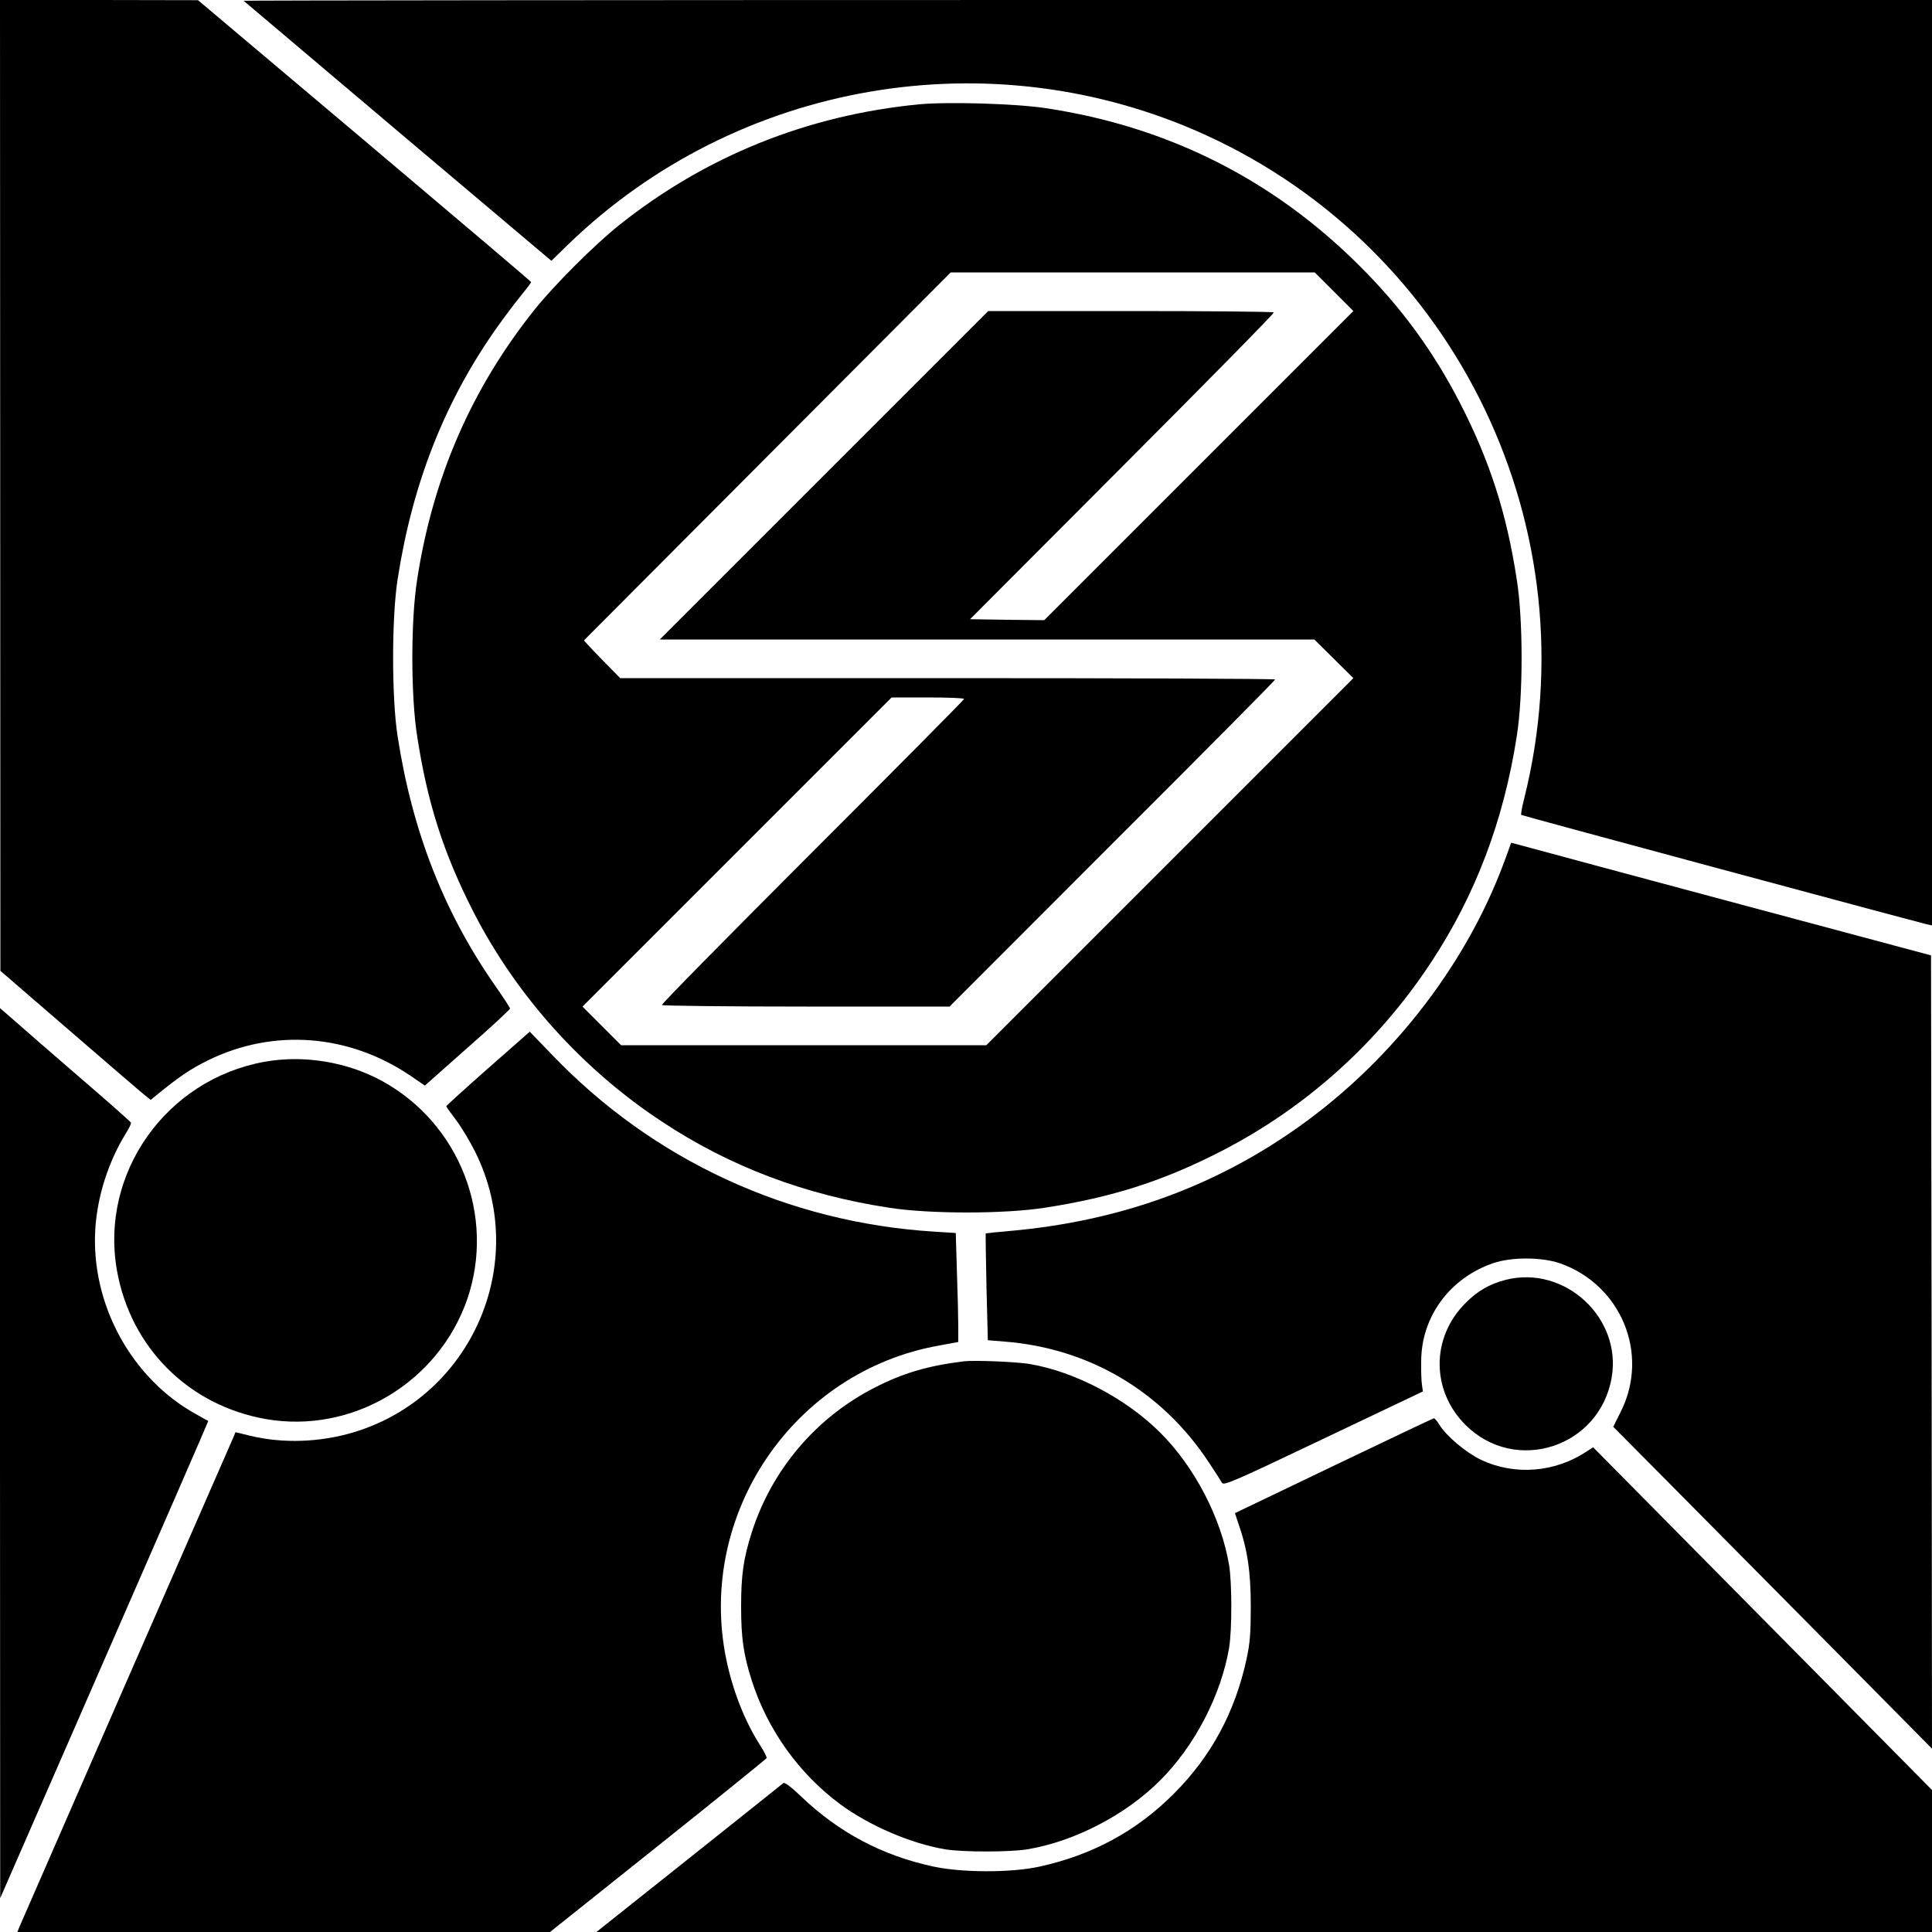
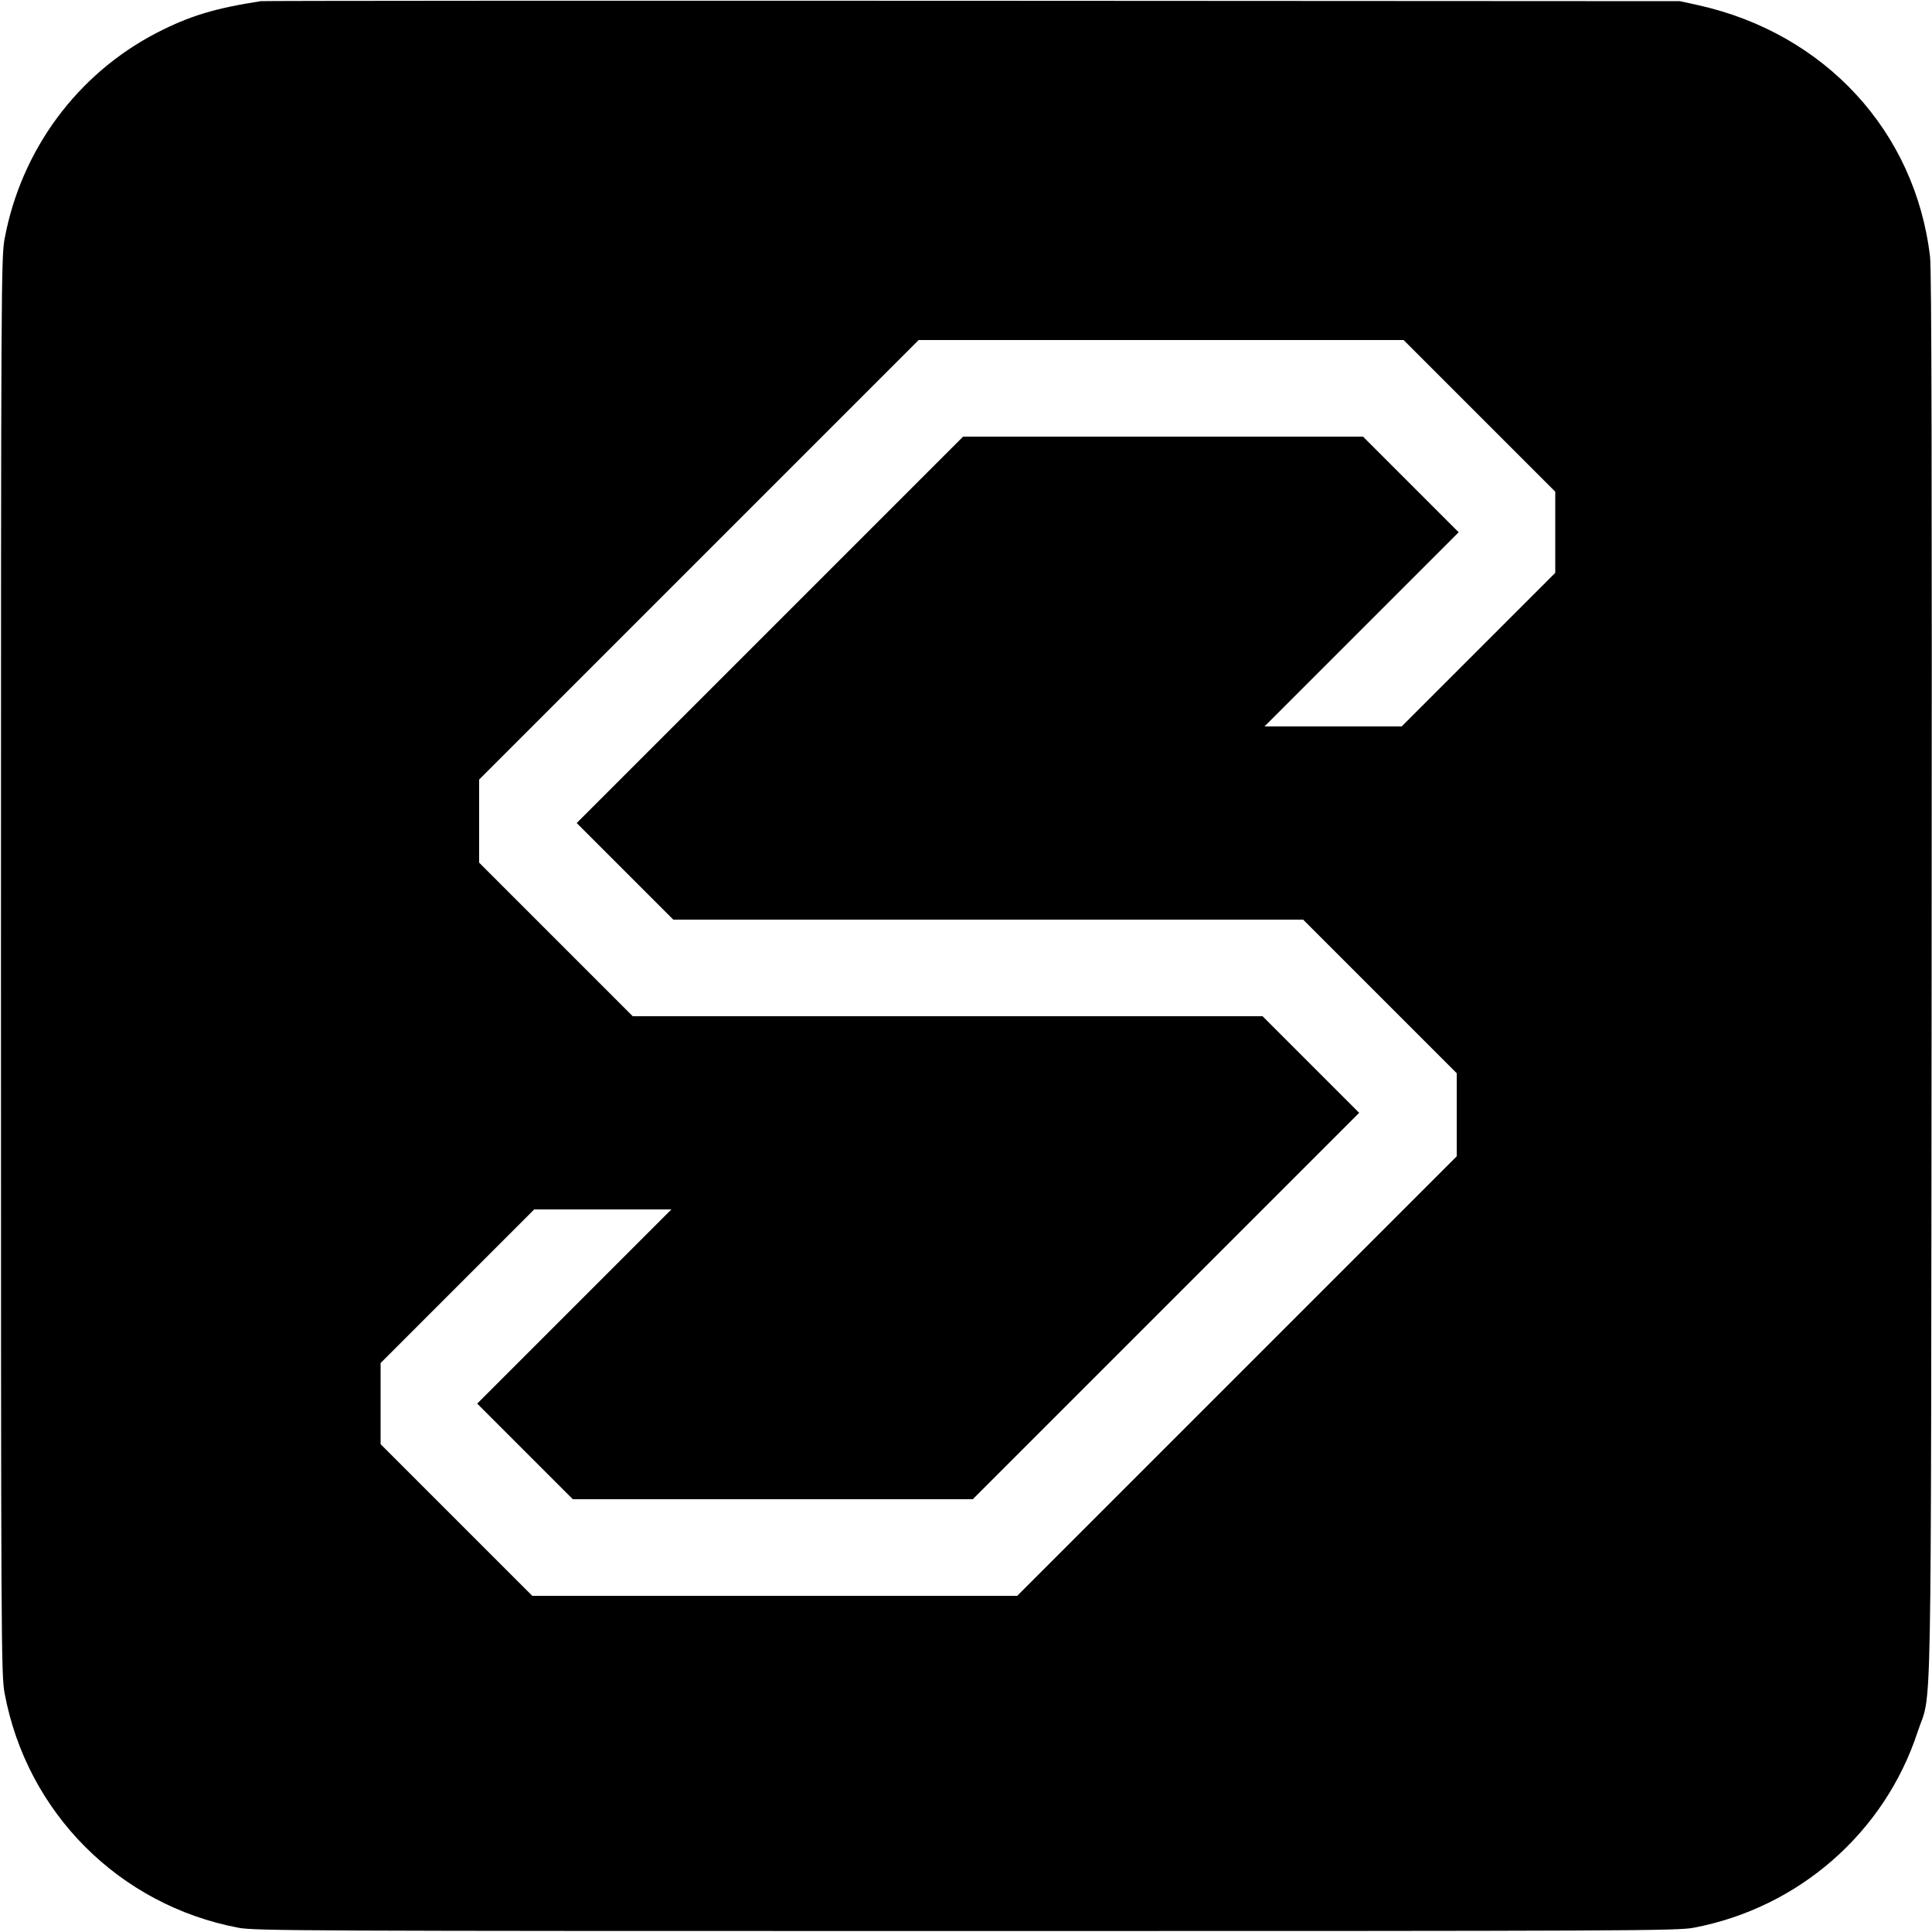
<svg xmlns="http://www.w3.org/2000/svg" version="1.0" width="1000pt" height="1000pt" viewBox="0 0 1000 1000" preserveAspectRatio="xMidYMid meet">
  <g transform="translate(0,1000) scale(0.1,-0.1)" fill="#000000" stroke="none">
-     <path d="M1 7488 l1 -2513 359 -310 c197 -170 372 -321 389 -334 l30 -24 33 27 c114 93 173 133 262 177 339 167 730 138 1051 -80 l73 -50 220 195 c122 107 221 199 221 204 0 4 -34 56 -75 115 -266 380 -431 801 -507 1294 -31 197 -31 615 0 812 76 493 241 914 507 1294 42 59 100 137 130 173 30 37 55 69 54 72 0 3 -388 332 -862 732 l-862 727 -512 1 -513 0 1 -2512z" />
-     <path d="M1261 9996 c2 -2 362 -306 798 -675 l795 -671 85 83 c876 849 2193 1075 3304 567 1301 -595 1995 -2041 1646 -3434 -11 -43 -18 -81 -15 -84 4 -4 1968 -533 2099 -566 l27 -6 0 2395 0 2395 -4372 0 c-2404 0 -4369 -2 -4367 -4z" />
-     <path d="M4757 9460 c-578 -56 -1104 -268 -1552 -625 -128 -102 -338 -312 -440 -440 -325 -408 -525 -867 -606 -1396 -33 -209 -33 -599 0 -808 53 -348 138 -611 293 -914 222 -432 563 -812 975 -1083 349 -231 736 -378 1174 -445 209 -33 599 -33 808 0 350 54 614 139 917 295 436 225 807 559 1080 973 231 350 377 735 445 1174 33 209 33 599 0 808 -53 347 -141 618 -295 917 -139 269 -304 494 -520 709 -448 447 -992 720 -1622 815 -157 24 -509 34 -657 20z m2148 -970 l100 -100 -800 -800 -800 -800 -192 2 -192 3 788 790 c434 435 787 793 784 798 -2 4 -336 7 -741 7 l-737 0 -850 -850 -850 -850 1694 0 1694 0 101 -100 101 -100 -950 -950 -950 -950 -945 0 -945 0 -100 100 -100 100 800 800 800 800 187 0 c104 0 188 -3 188 -8 0 -4 -353 -360 -784 -791 -432 -432 -783 -788 -780 -793 3 -4 339 -8 747 -8 l742 0 842 843 c464 463 843 845 843 850 0 4 -763 7 -1695 7 l-1695 0 -95 97 c-52 53 -94 98 -92 99 1 1 429 430 950 953 l948 951 942 0 942 0 100 -100z" />
-     <path d="M7785 5537 c-203 -548 -605 -1057 -1105 -1399 -426 -292 -904 -460 -1448 -509 -70 -6 -128 -12 -130 -13 -1 -2 1 -127 4 -278 l7 -275 86 -7 c438 -34 817 -258 1059 -627 32 -48 62 -95 67 -104 9 -16 65 9 525 228 l515 245 -5 34 c-3 18 -5 74 -4 123 1 230 148 430 373 507 94 32 248 32 343 0 318 -110 467 -468 318 -767 l-40 -80 278 -280 c153 -154 524 -529 825 -833 l547 -553 -2 2053 -3 2053 -990 265 c-544 146 -1033 277 -1086 292 l-97 26 -37 -101z" />
-     <path d="M0 2479 l1 -2304 539 1234 c297 679 539 1235 538 1236 -2 1 -30 16 -63 35 -335 185 -544 569 -522 954 10 172 67 351 158 499 17 27 29 52 27 56 -2 5 -124 113 -273 241 -148 128 -300 260 -337 293 l-68 59 0 -2303z" />
-     <path d="M2526 4470 c-119 -105 -216 -193 -216 -196 0 -3 23 -35 51 -72 28 -37 73 -112 100 -167 283 -573 -19 -1265 -632 -1449 -175 -52 -364 -58 -532 -18 l-78 19 -13 -31 c-7 -17 -258 -589 -556 -1271 -298 -682 -546 -1250 -551 -1262 l-9 -23 1379 0 1378 0 559 446 c307 245 560 450 562 454 2 5 -13 34 -32 64 -81 126 -143 284 -177 448 -154 750 349 1491 1104 1624 l97 18 0 80 c0 45 -3 172 -7 282 l-6 202 -111 7 c-758 47 -1457 370 -1979 916 l-115 119 -216 -190z" />
-     <path d="M1368 4504 c-508 -92 -851 -576 -763 -1078 70 -400 371 -701 771 -771 447 -78 894 189 1043 622 146 429 -40 907 -440 1127 -182 100 -408 137 -611 100z" />
-     <path d="M7795 3376 c-83 -21 -147 -57 -210 -121 -178 -178 -178 -452 0 -630 258 -258 695 -117 757 245 53 309 -242 582 -547 506z" />
-     <path d="M4990 2954 c-188 -23 -316 -61 -464 -137 -302 -154 -532 -425 -635 -749 -43 -135 -55 -220 -55 -383 0 -163 12 -248 55 -383 81 -254 244 -482 457 -640 150 -111 366 -204 544 -234 94 -15 332 -15 426 0 244 41 509 178 687 357 179 178 316 443 357 687 15 94 15 332 0 426 -41 244 -178 509 -357 687 -176 176 -443 316 -676 355 -72 12 -286 20 -339 14z" />
-     <path d="M6903 2413 l-511 -245 19 -57 c46 -132 63 -248 63 -426 0 -138 -4 -189 -22 -273 -60 -275 -183 -503 -377 -697 -194 -194 -422 -317 -697 -377 -148 -32 -399 -31 -548 1 -264 57 -487 175 -684 363 -48 46 -84 74 -91 69 -5 -5 -226 -180 -489 -390 l-479 -381 3456 0 3457 0 0 368 0 367 -877 887 -877 887 -31 -20 c-165 -111 -376 -128 -551 -44 -77 37 -178 122 -214 181 -12 19 -25 34 -28 33 -4 0 -237 -111 -519 -246z" />
+     <path d="M1350 9994 c-240 -37 -370 -77 -539 -164 -411 -213 -701 -605 -787 -1065 -18 -97 -19 -227 -19 -3765 0 -3538 1 -3668 19 -3765 115 -617 593 -1096 1210 -1213 85 -16 325 -17 3766 -17 3441 0 3681 1 3766 17 544 103 988 492 1159 1012 76 232 69 -147 73 3906 2 2632 0 3661 -8 3730 -76 650 -544 1157 -1199 1303 l-96 21 -3660 2 c-2013 1 -3671 0 -3685 -2z m6307 -2146 l393 -393 0 -210 0 -210 -397 -397 -398 -398 -355 0 -355 0 503 503 502 502 -248 248 -247 247 -1035 0 -1035 0 -1000 -1000 -1000 -1000 250 -250 250 -250 1630 0 1630 0 397 -397 398 -398 0 -215 0 -215 -1137 -1137 -1138 -1138 -1255 0 -1255 0 -392 392 -393 393 0 210 0 210 397 397 398 398 355 0 355 0 -503 -503 -502 -502 248 -248 247 -247 1035 0 1035 0 1000 1000 1000 1000 -250 250 -250 250 -1630 0 -1630 0 -397 397 -398 398 0 215 0 215 1137 1137 1138 1138 1255 0 1255 0 392 -392z" />
  </g>
</svg>
